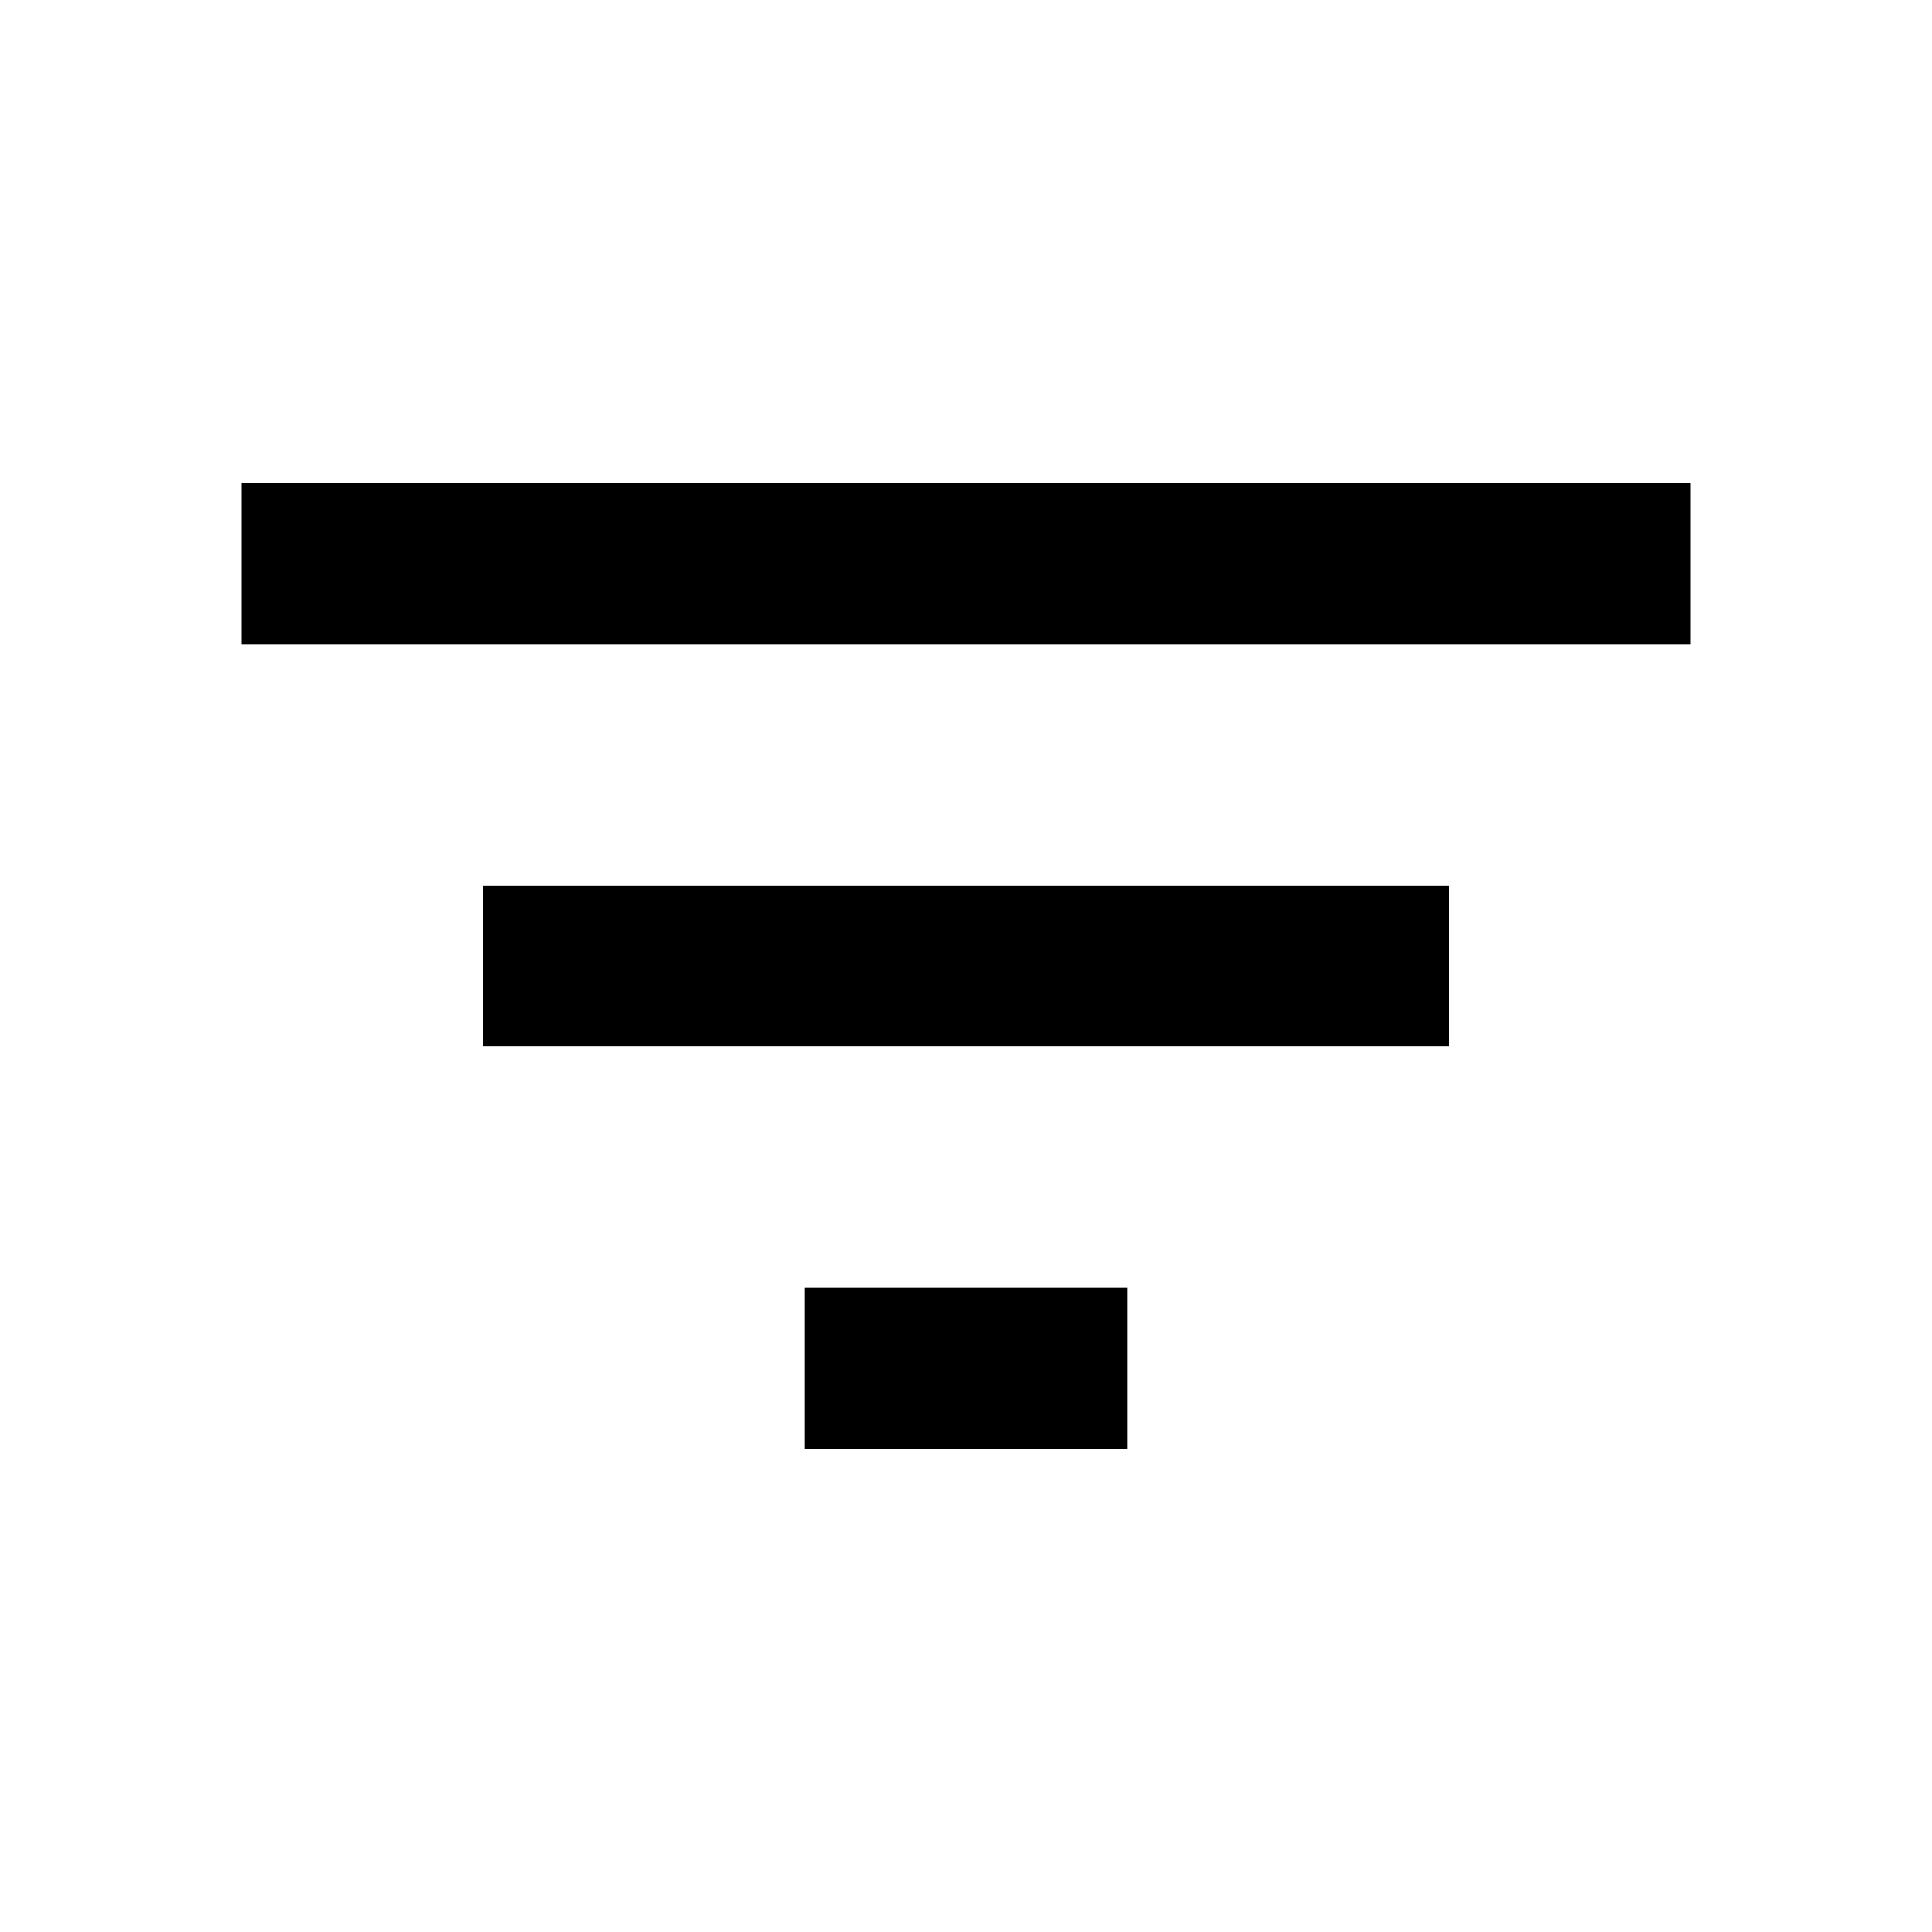
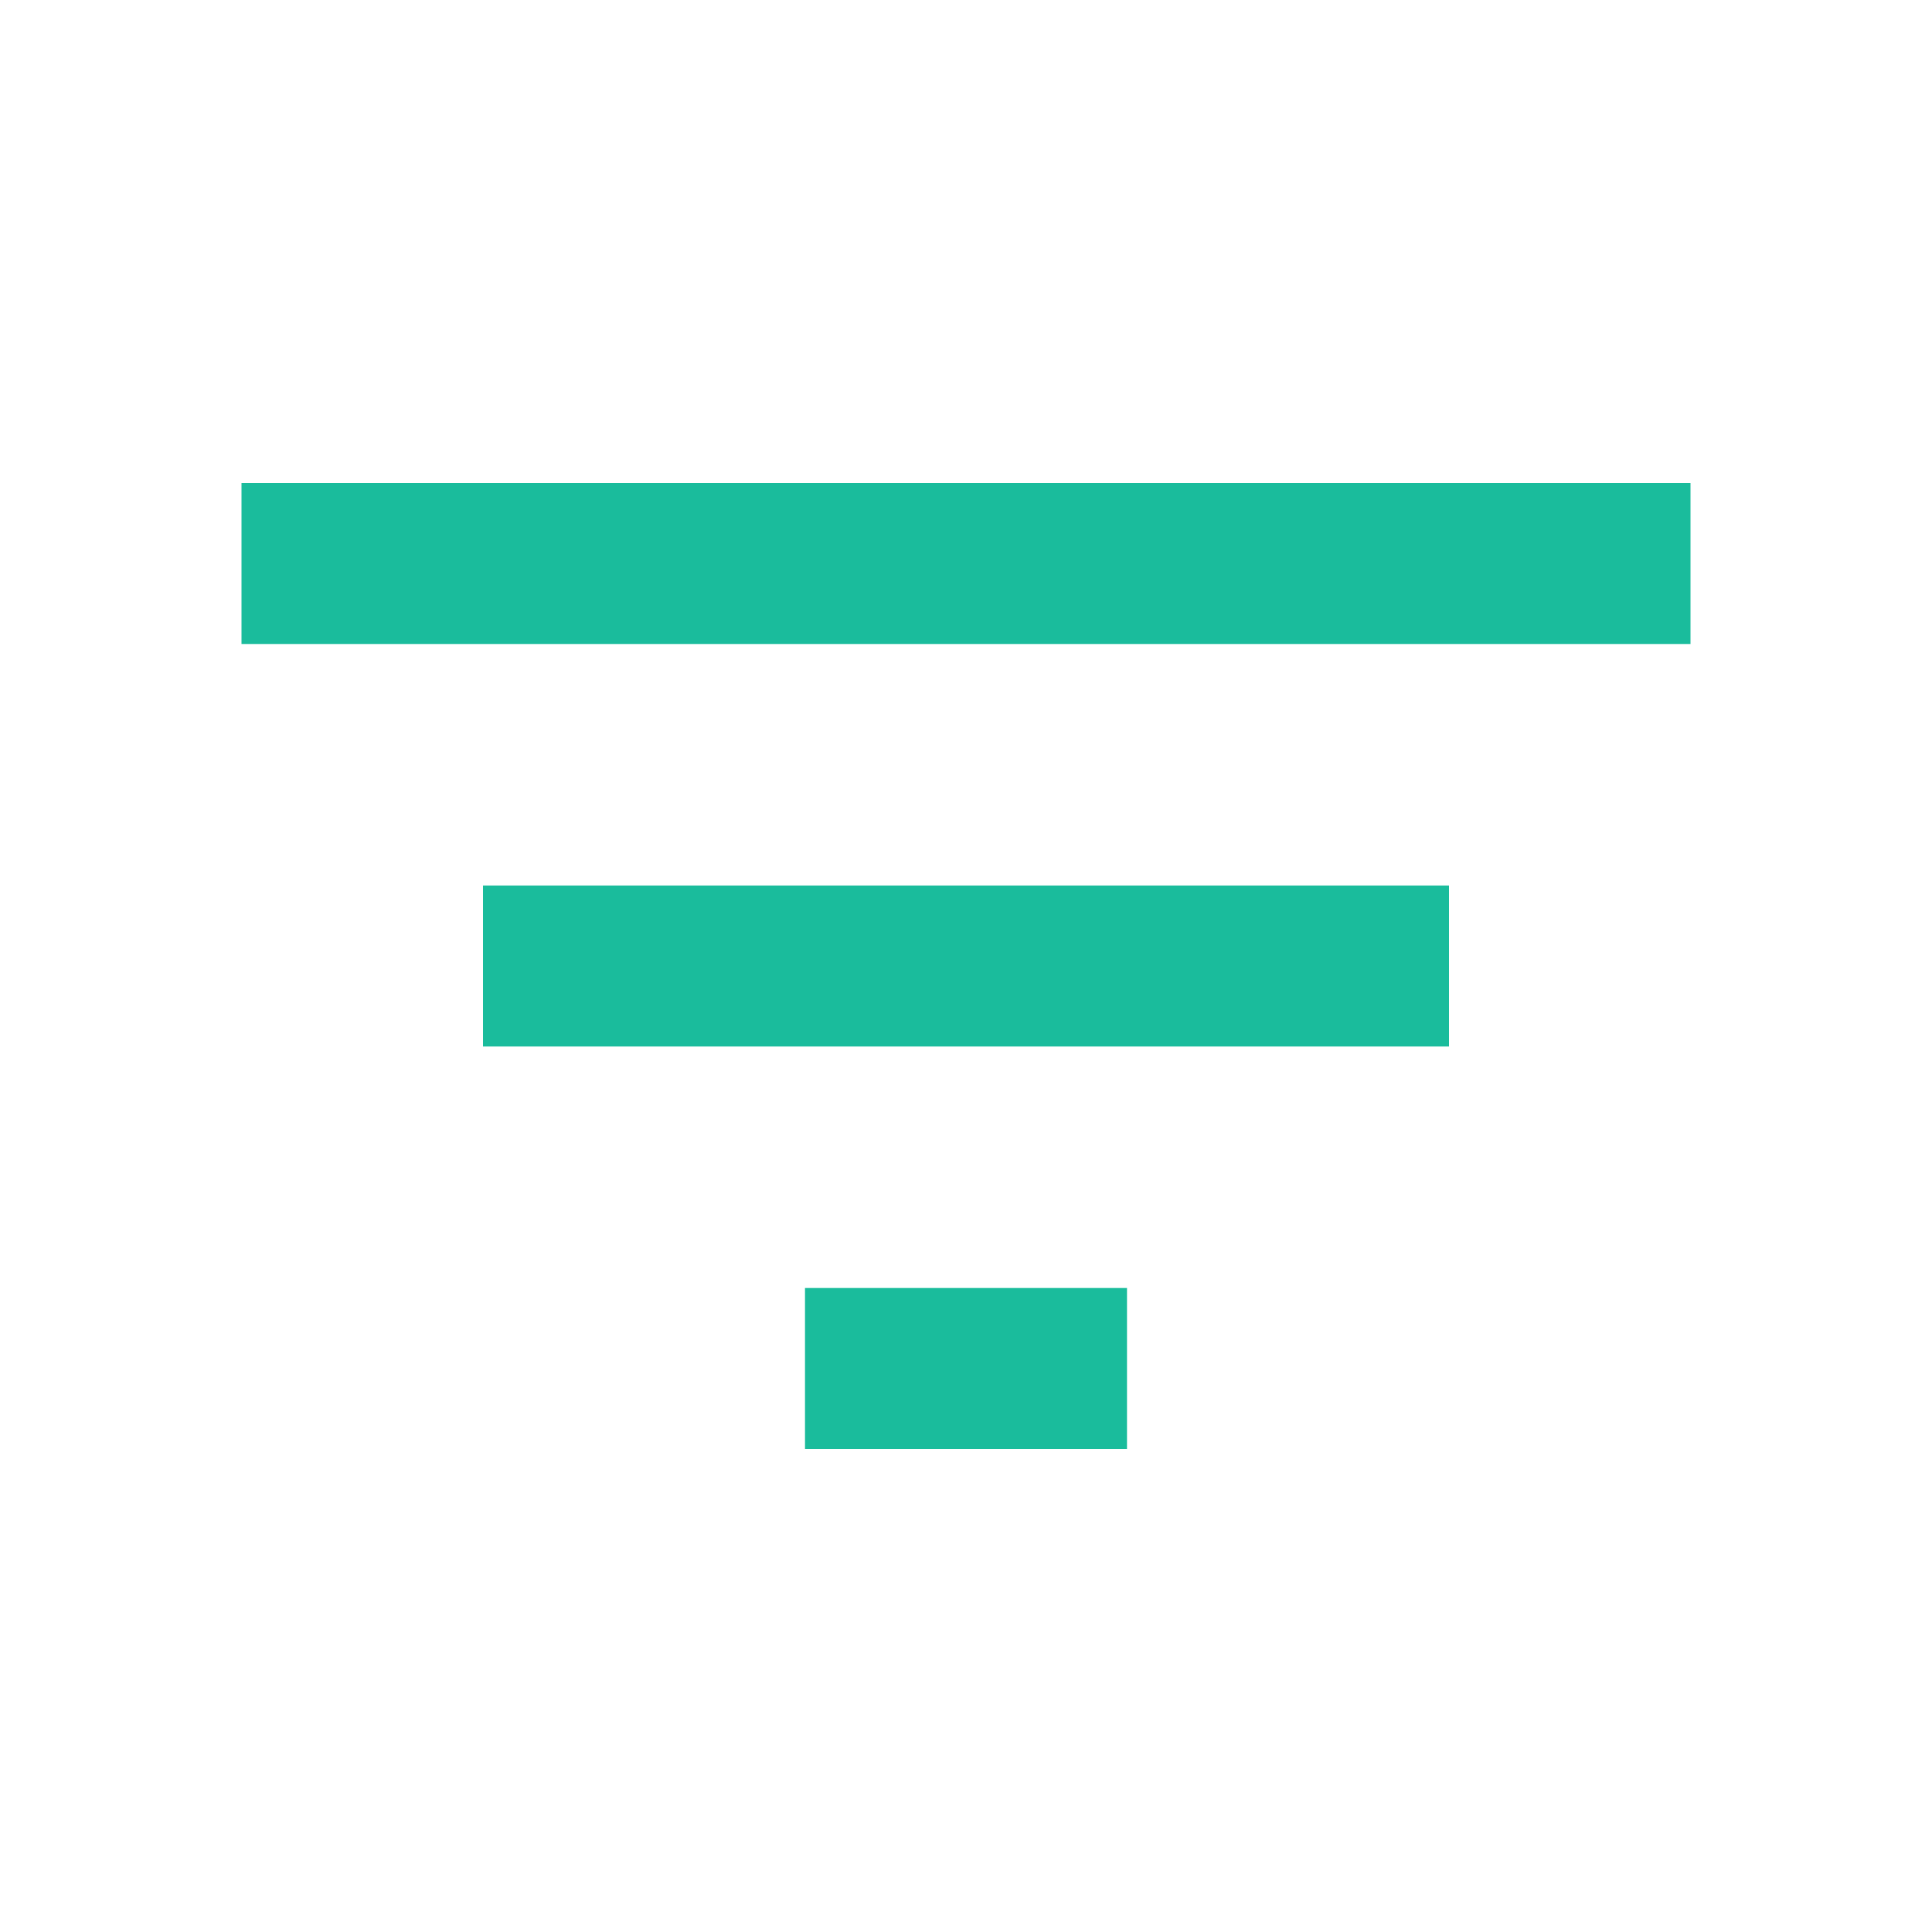
- <svg xmlns="http://www.w3.org/2000/svg" height="24px" viewBox="0 0 24 24" width="24px" fill="#000000">
+ <svg xmlns="http://www.w3.org/2000/svg" height="24px" viewBox="0 0 24 24" width="24px" fill="#1abc9c">
  <path d="M0 0h24v24H0V0z" fill="none" />
  <path d="M10 18h4v-2h-4v2zM3 6v2h18V6H3zm3 7h12v-2H6v2z" />
</svg>
